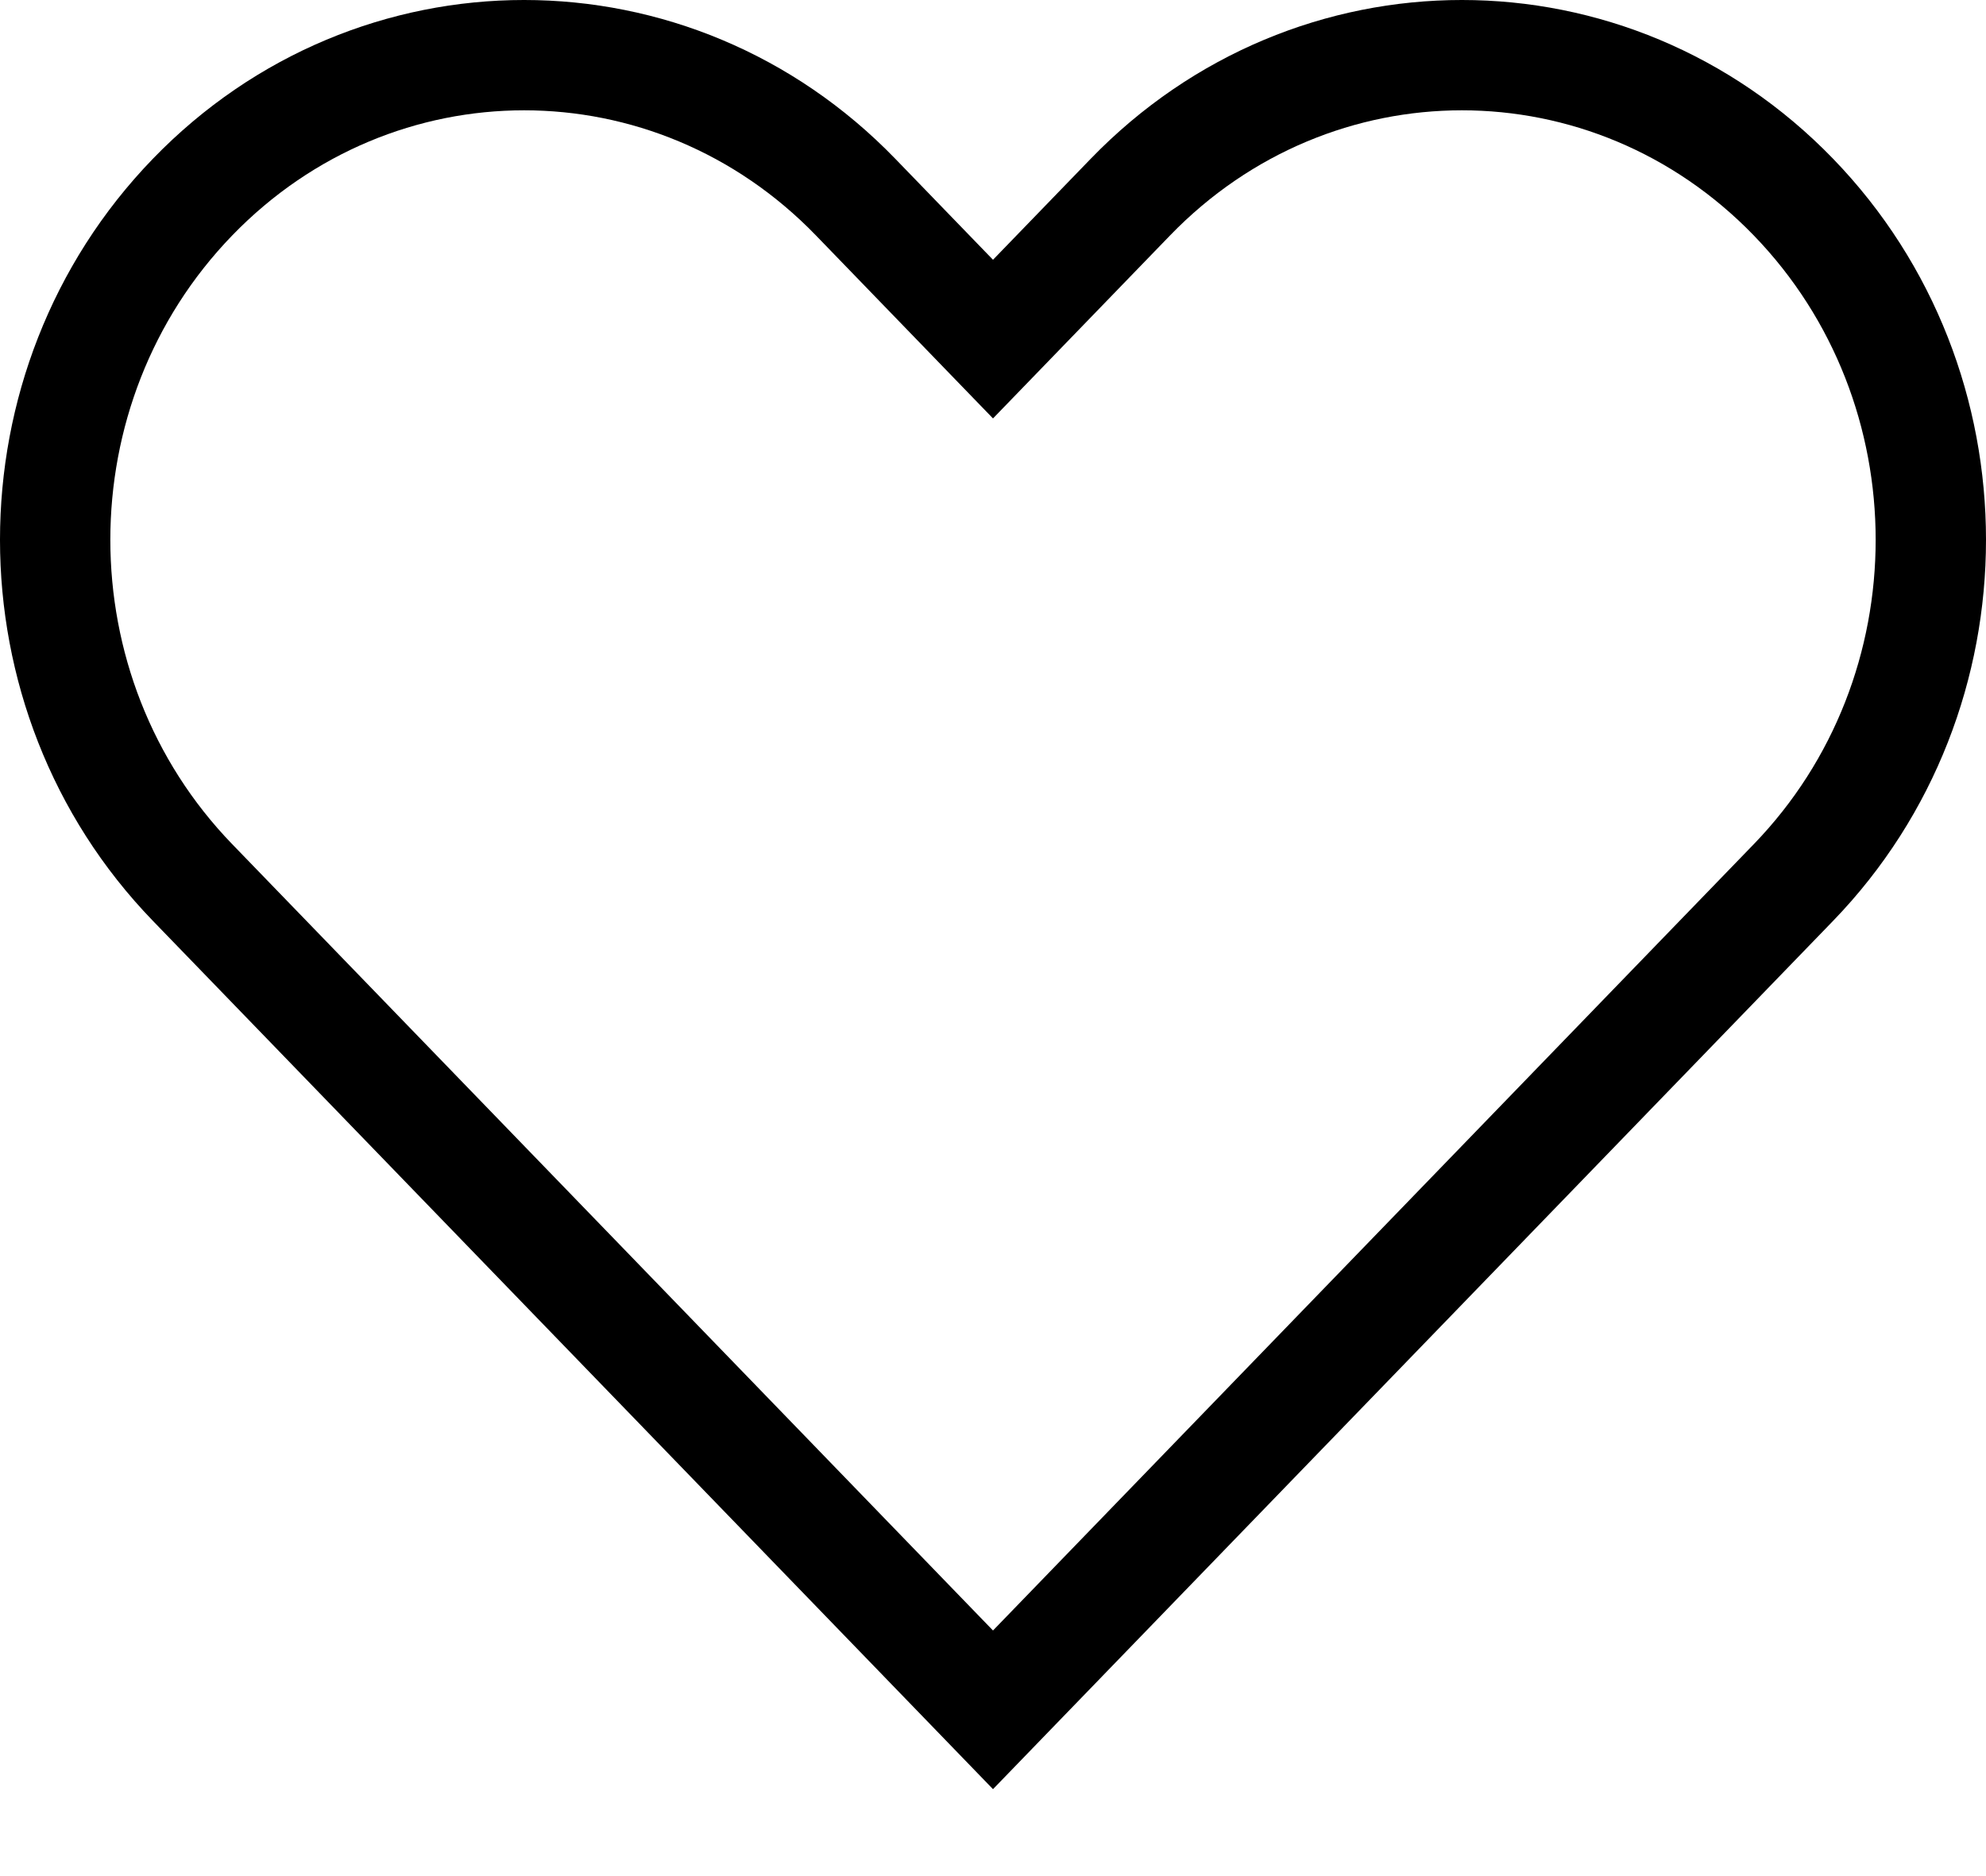
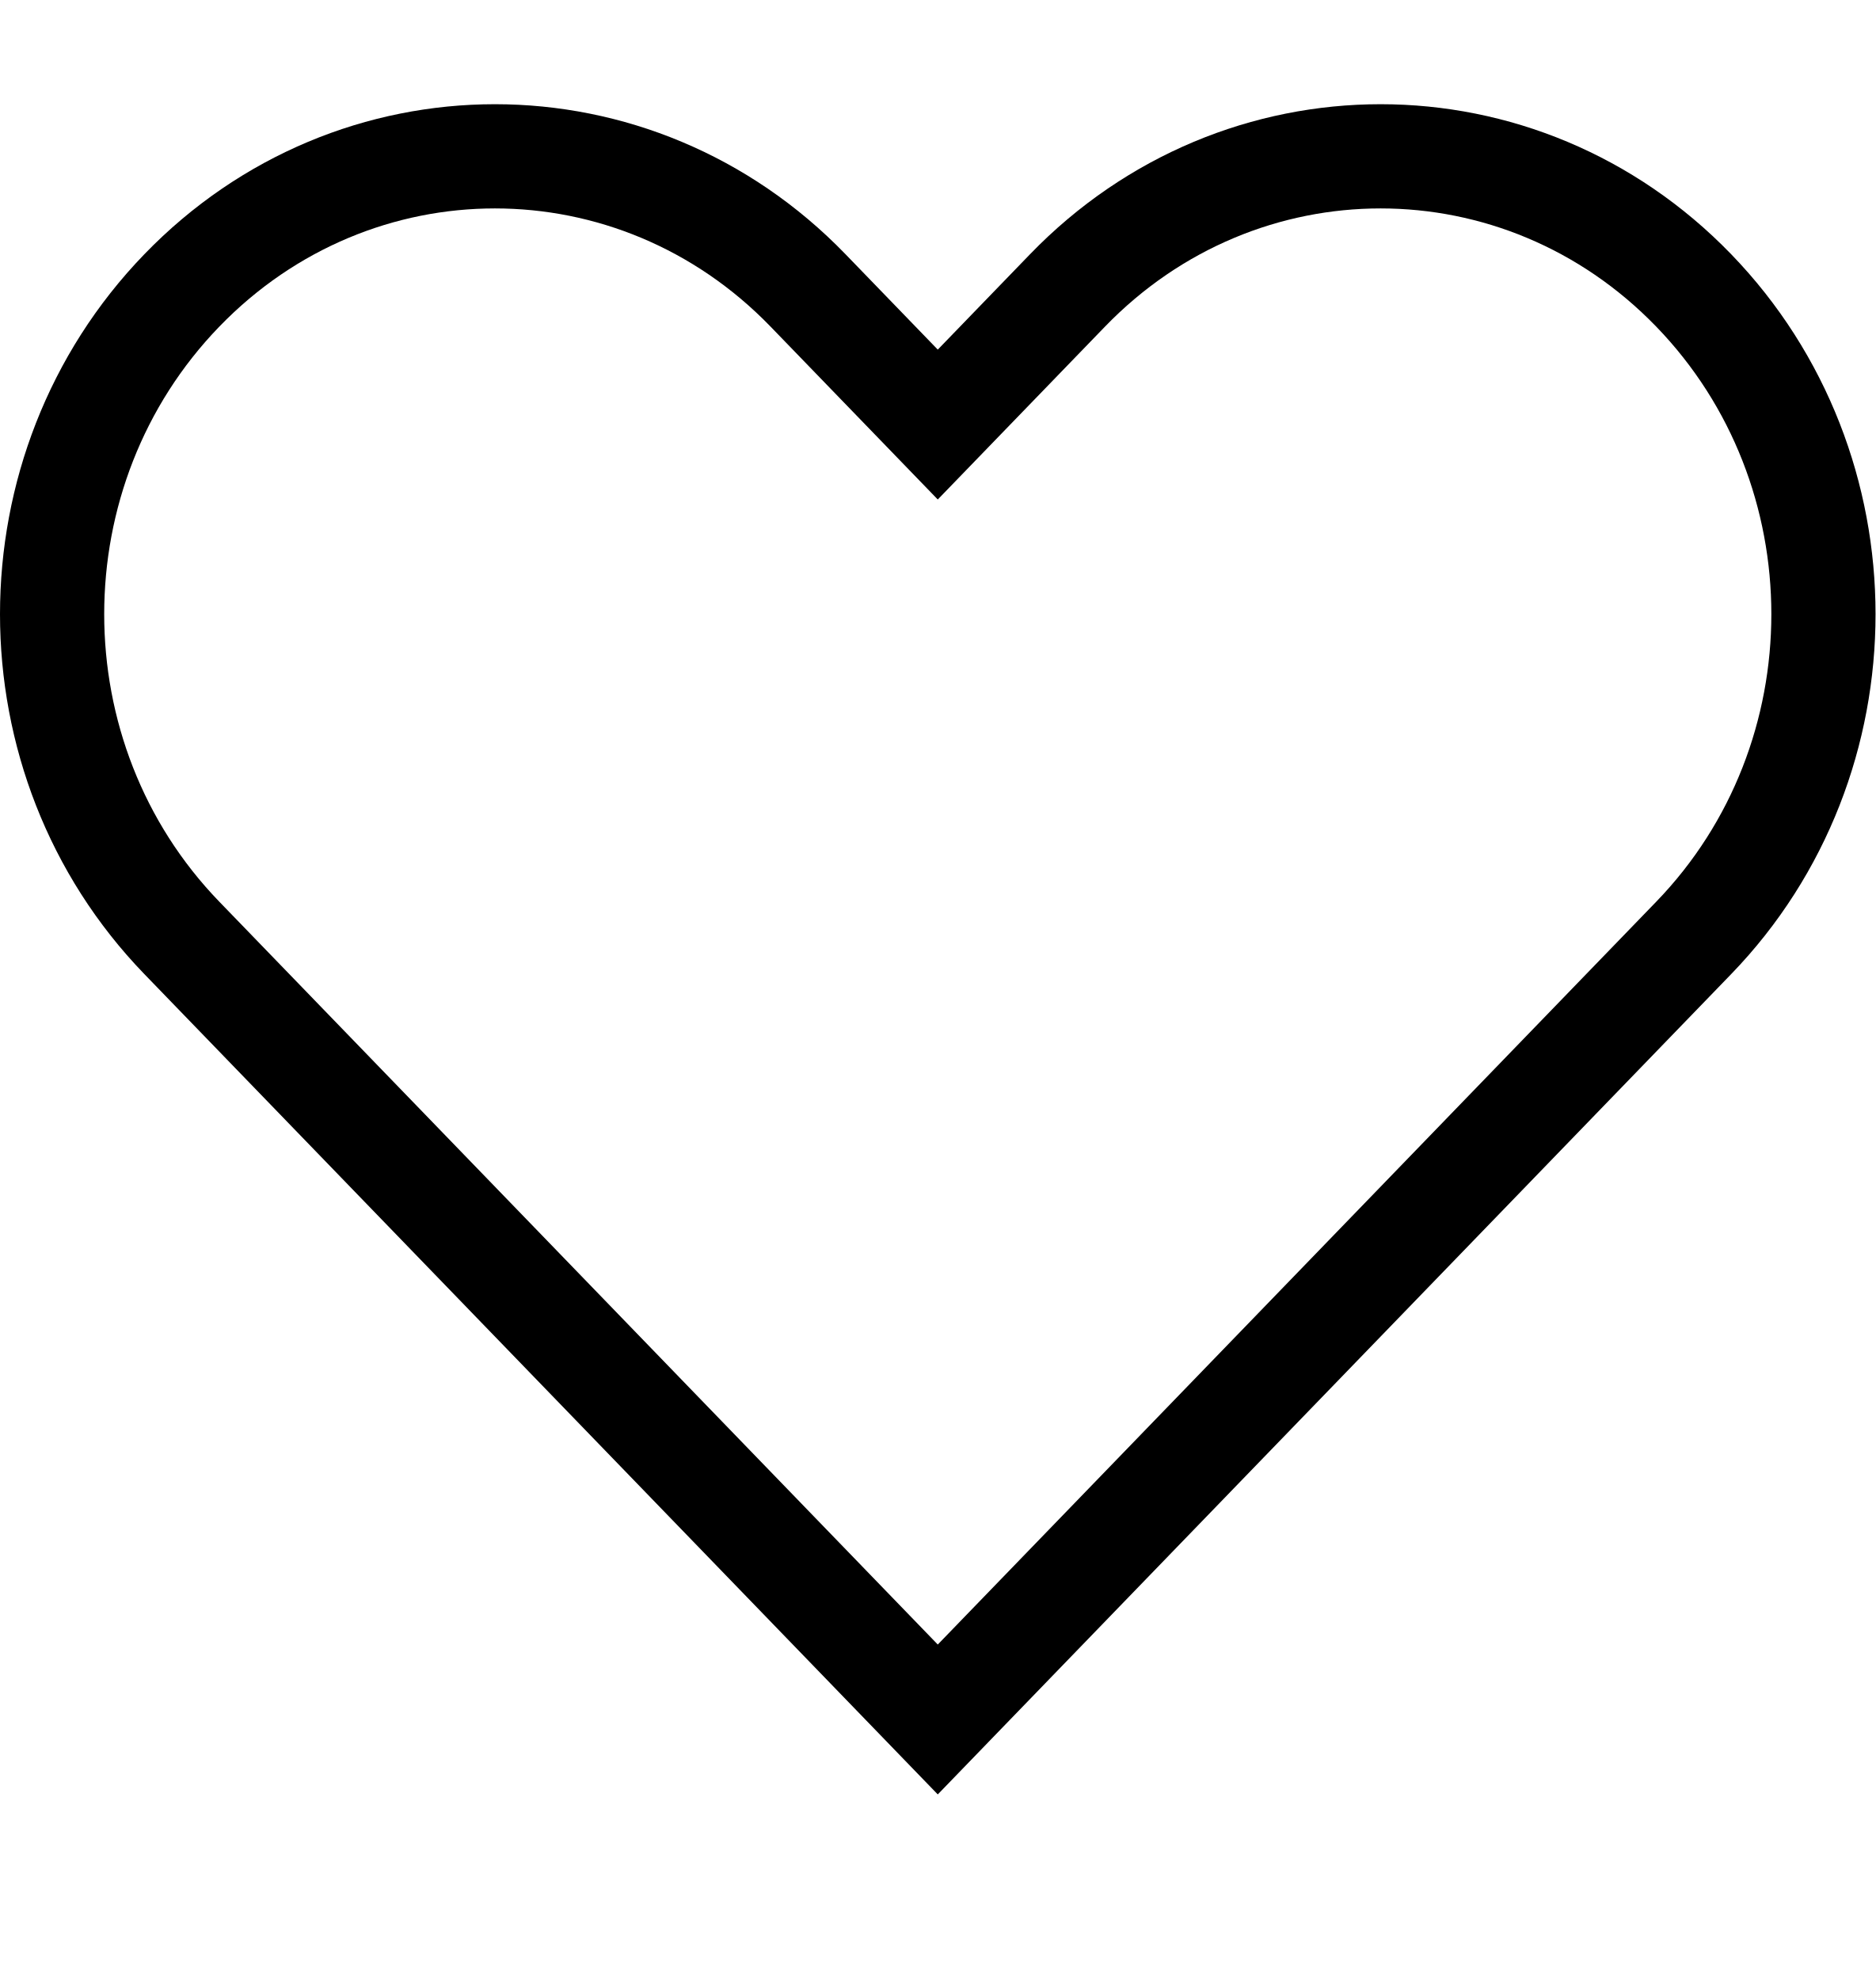
- <svg xmlns="http://www.w3.org/2000/svg" width="18" height="17" viewBox="0 0 18 17" fill="none">
+ <svg xmlns="http://www.w3.org/2000/svg" width="18" height="19" viewBox="0 0 18 17" fill="none">
  <path fill-rule="evenodd" clip-rule="evenodd" d="M1.745 1.787C3.405 0.071 6.095 0.071 7.755 1.787L9 3.074L10.245 1.787C11.905 0.071 14.595 0.071 16.255 1.787C17.915 3.503 17.915 6.284 16.255 8L9 15.5L1.745 8C0.085 6.284 0.085 3.503 1.745 1.787Z" stroke="currentColor" stroke-linecap="round" />
</svg>
